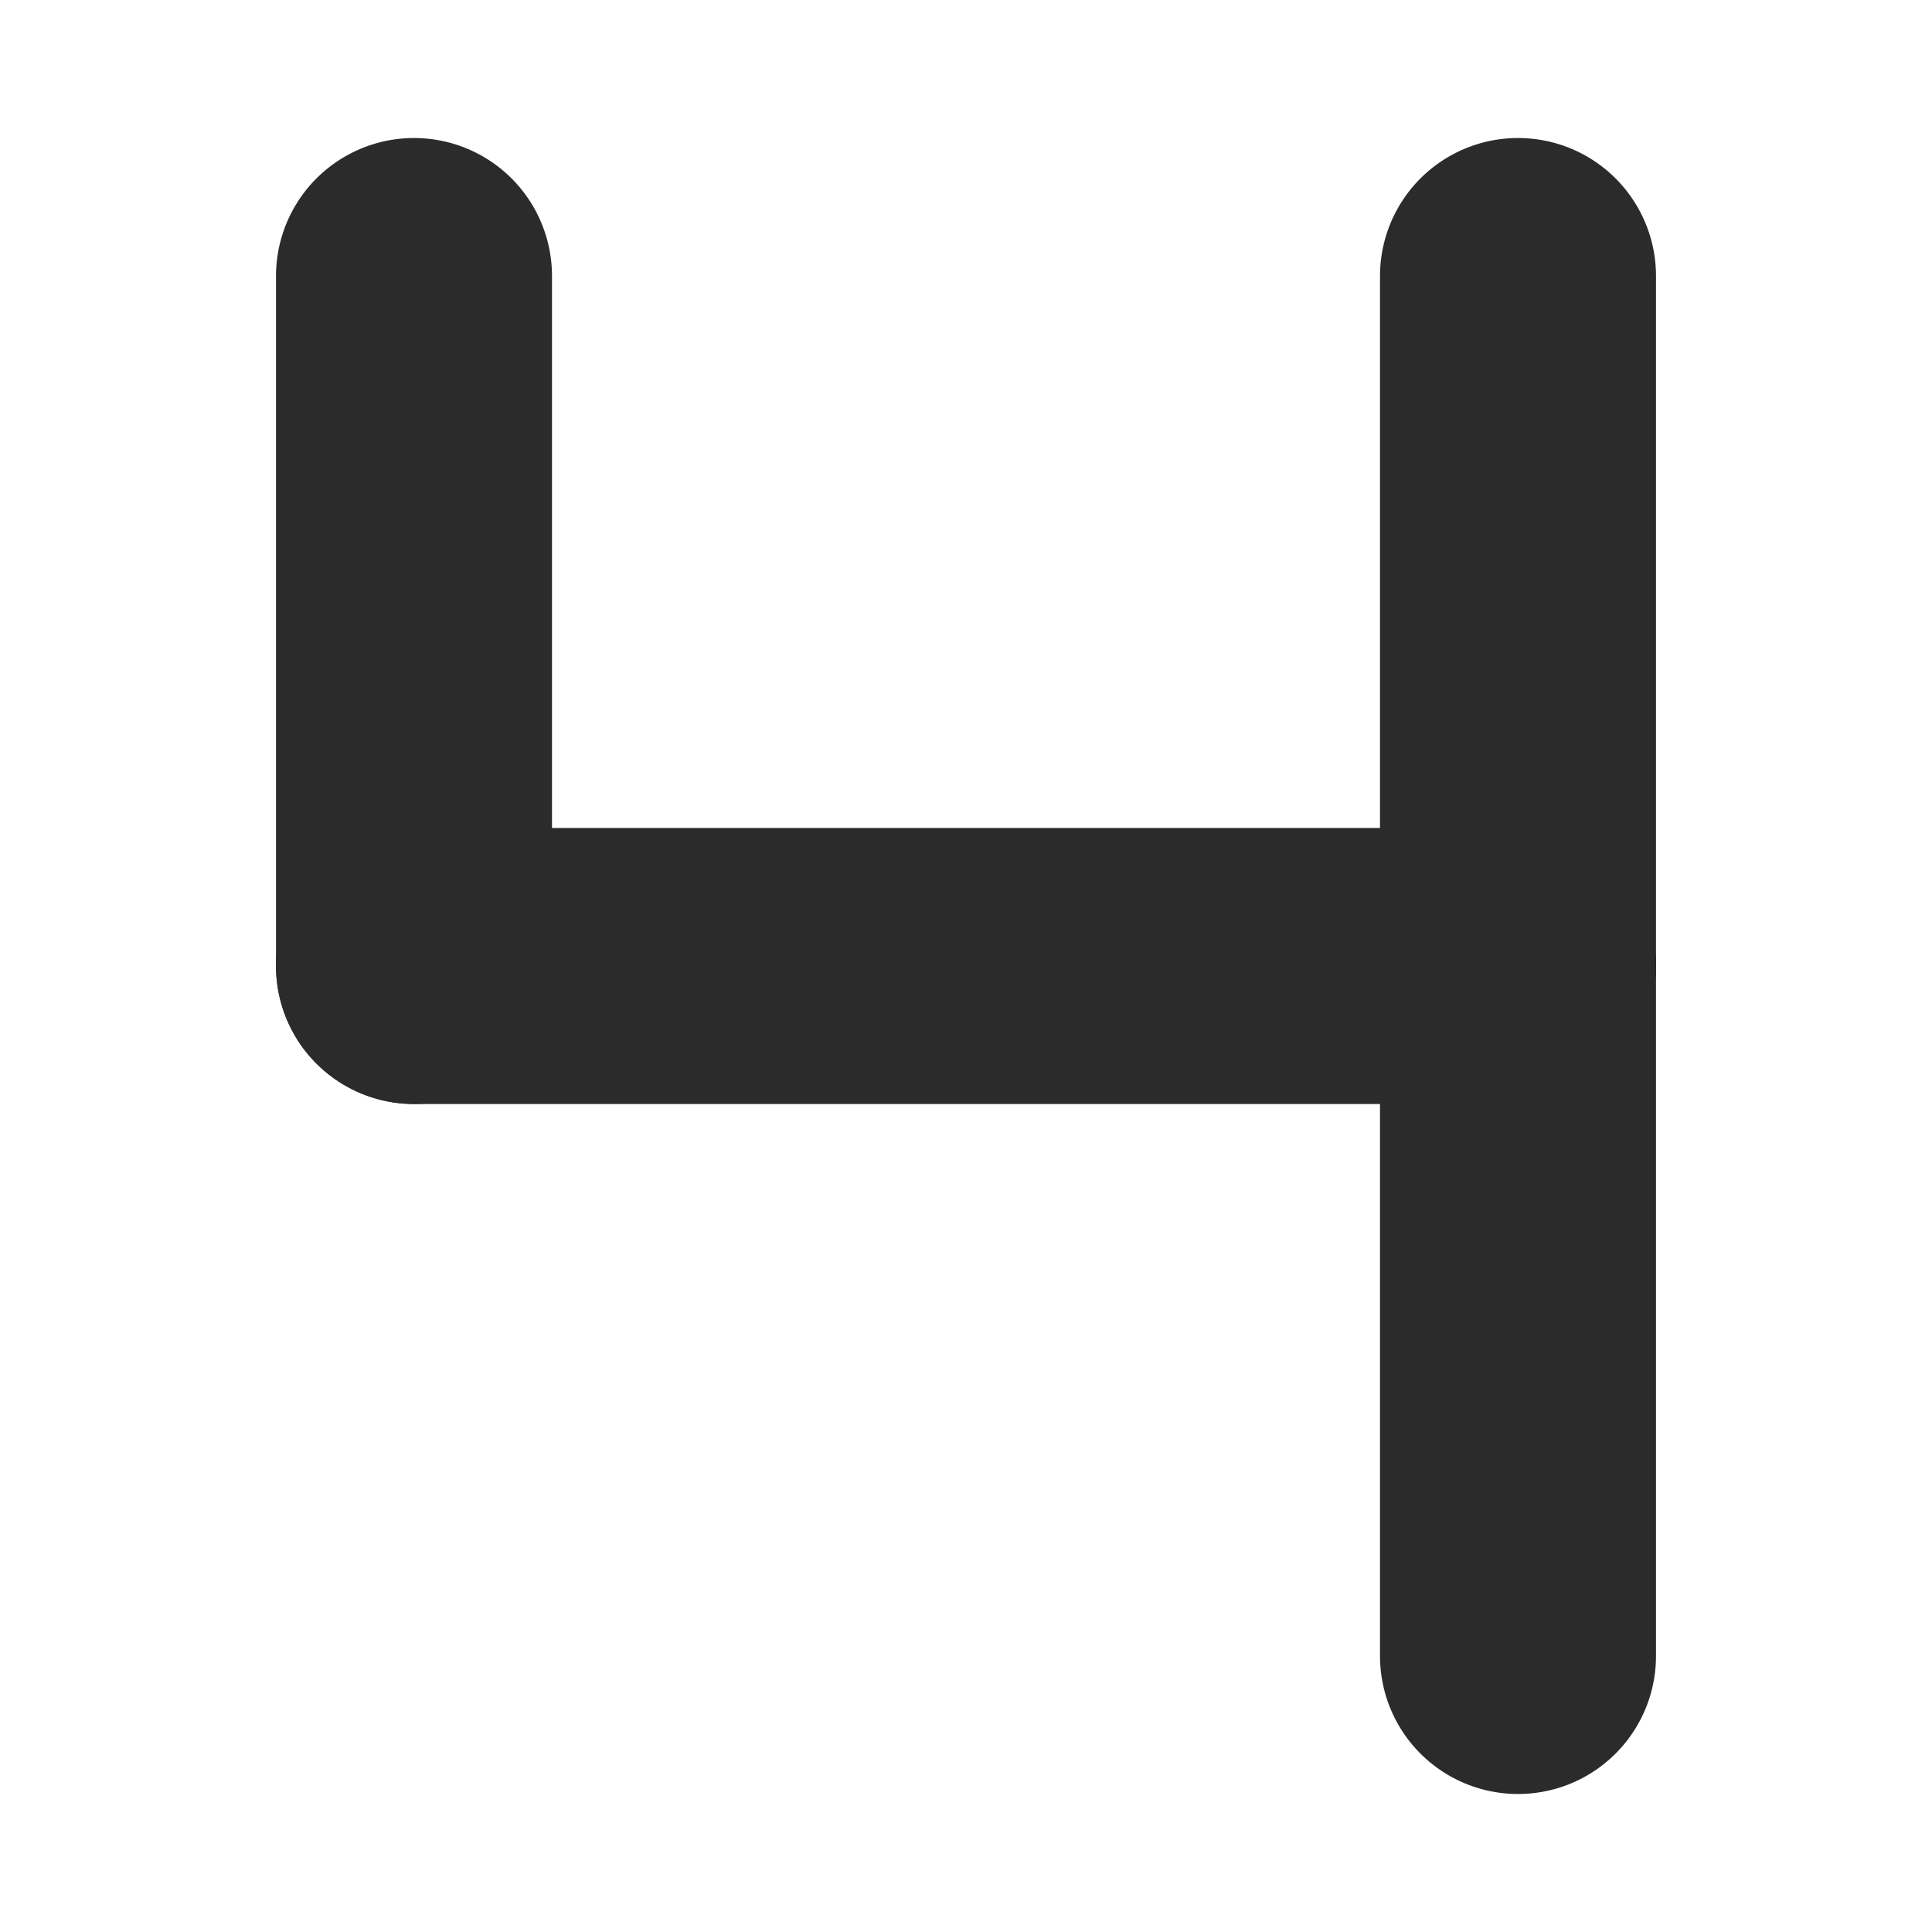
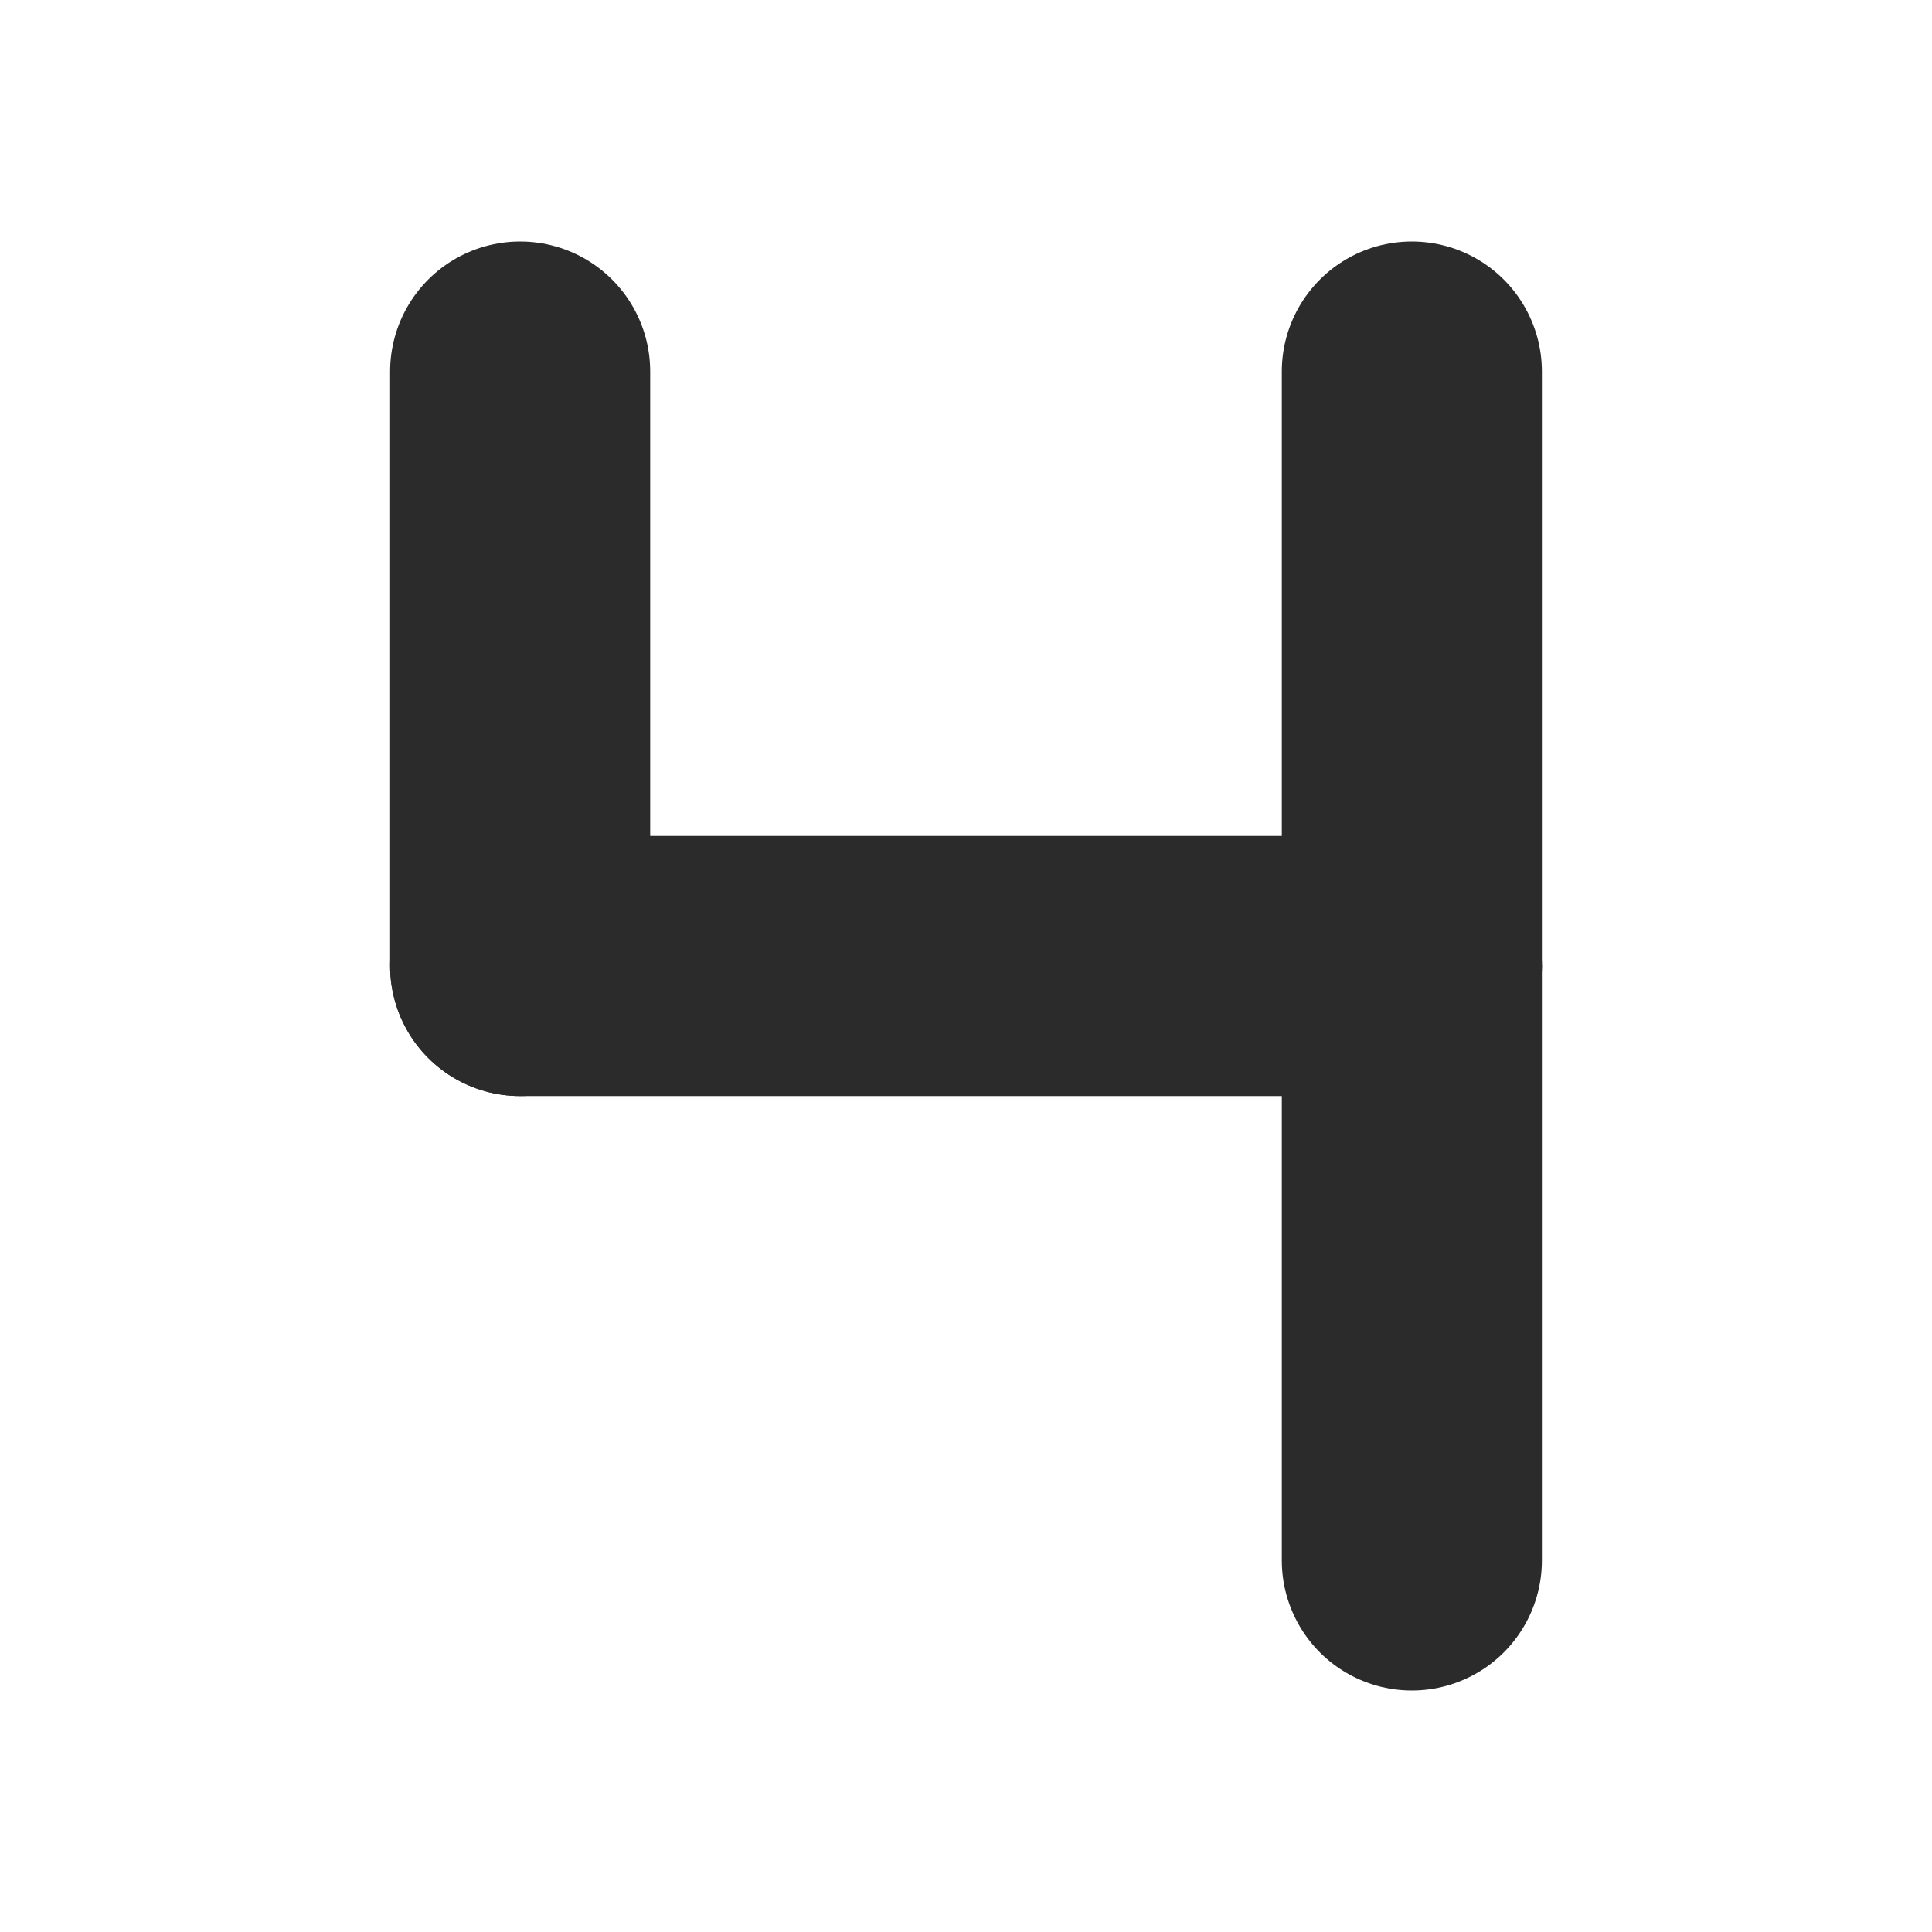
- <svg xmlns="http://www.w3.org/2000/svg" width="28" height="28" viewBox="0 0 28 28">
-   <g stroke="#2b2b2b" stroke-width="4" stroke-linecap="round" fill="none">
-     <line x1="6" y1="4" x2="6" y2="14" />
-     <line x1="6" y1="14" x2="22" y2="14" />
-     <line x1="22" y1="4" x2="22" y2="14" />
-     <line x1="22" y1="14" x2="22" y2="24" />
+ <svg xmlns="http://www.w3.org/2000/svg" width="26" height="26" viewBox="0 0 26 26">
+   <g stroke="#2b2b2b" stroke-width="3.5" stroke-linecap="round" fill="none">
+     <line x1="7" y1="5" x2="7" y2="13" />
+     <line x1="7" y1="13" x2="19" y2="13" />
+     <line x1="19" y1="5" x2="19" y2="13" />
+     <line x1="19" y1="13" x2="19" y2="21" />
  </g>
</svg>
